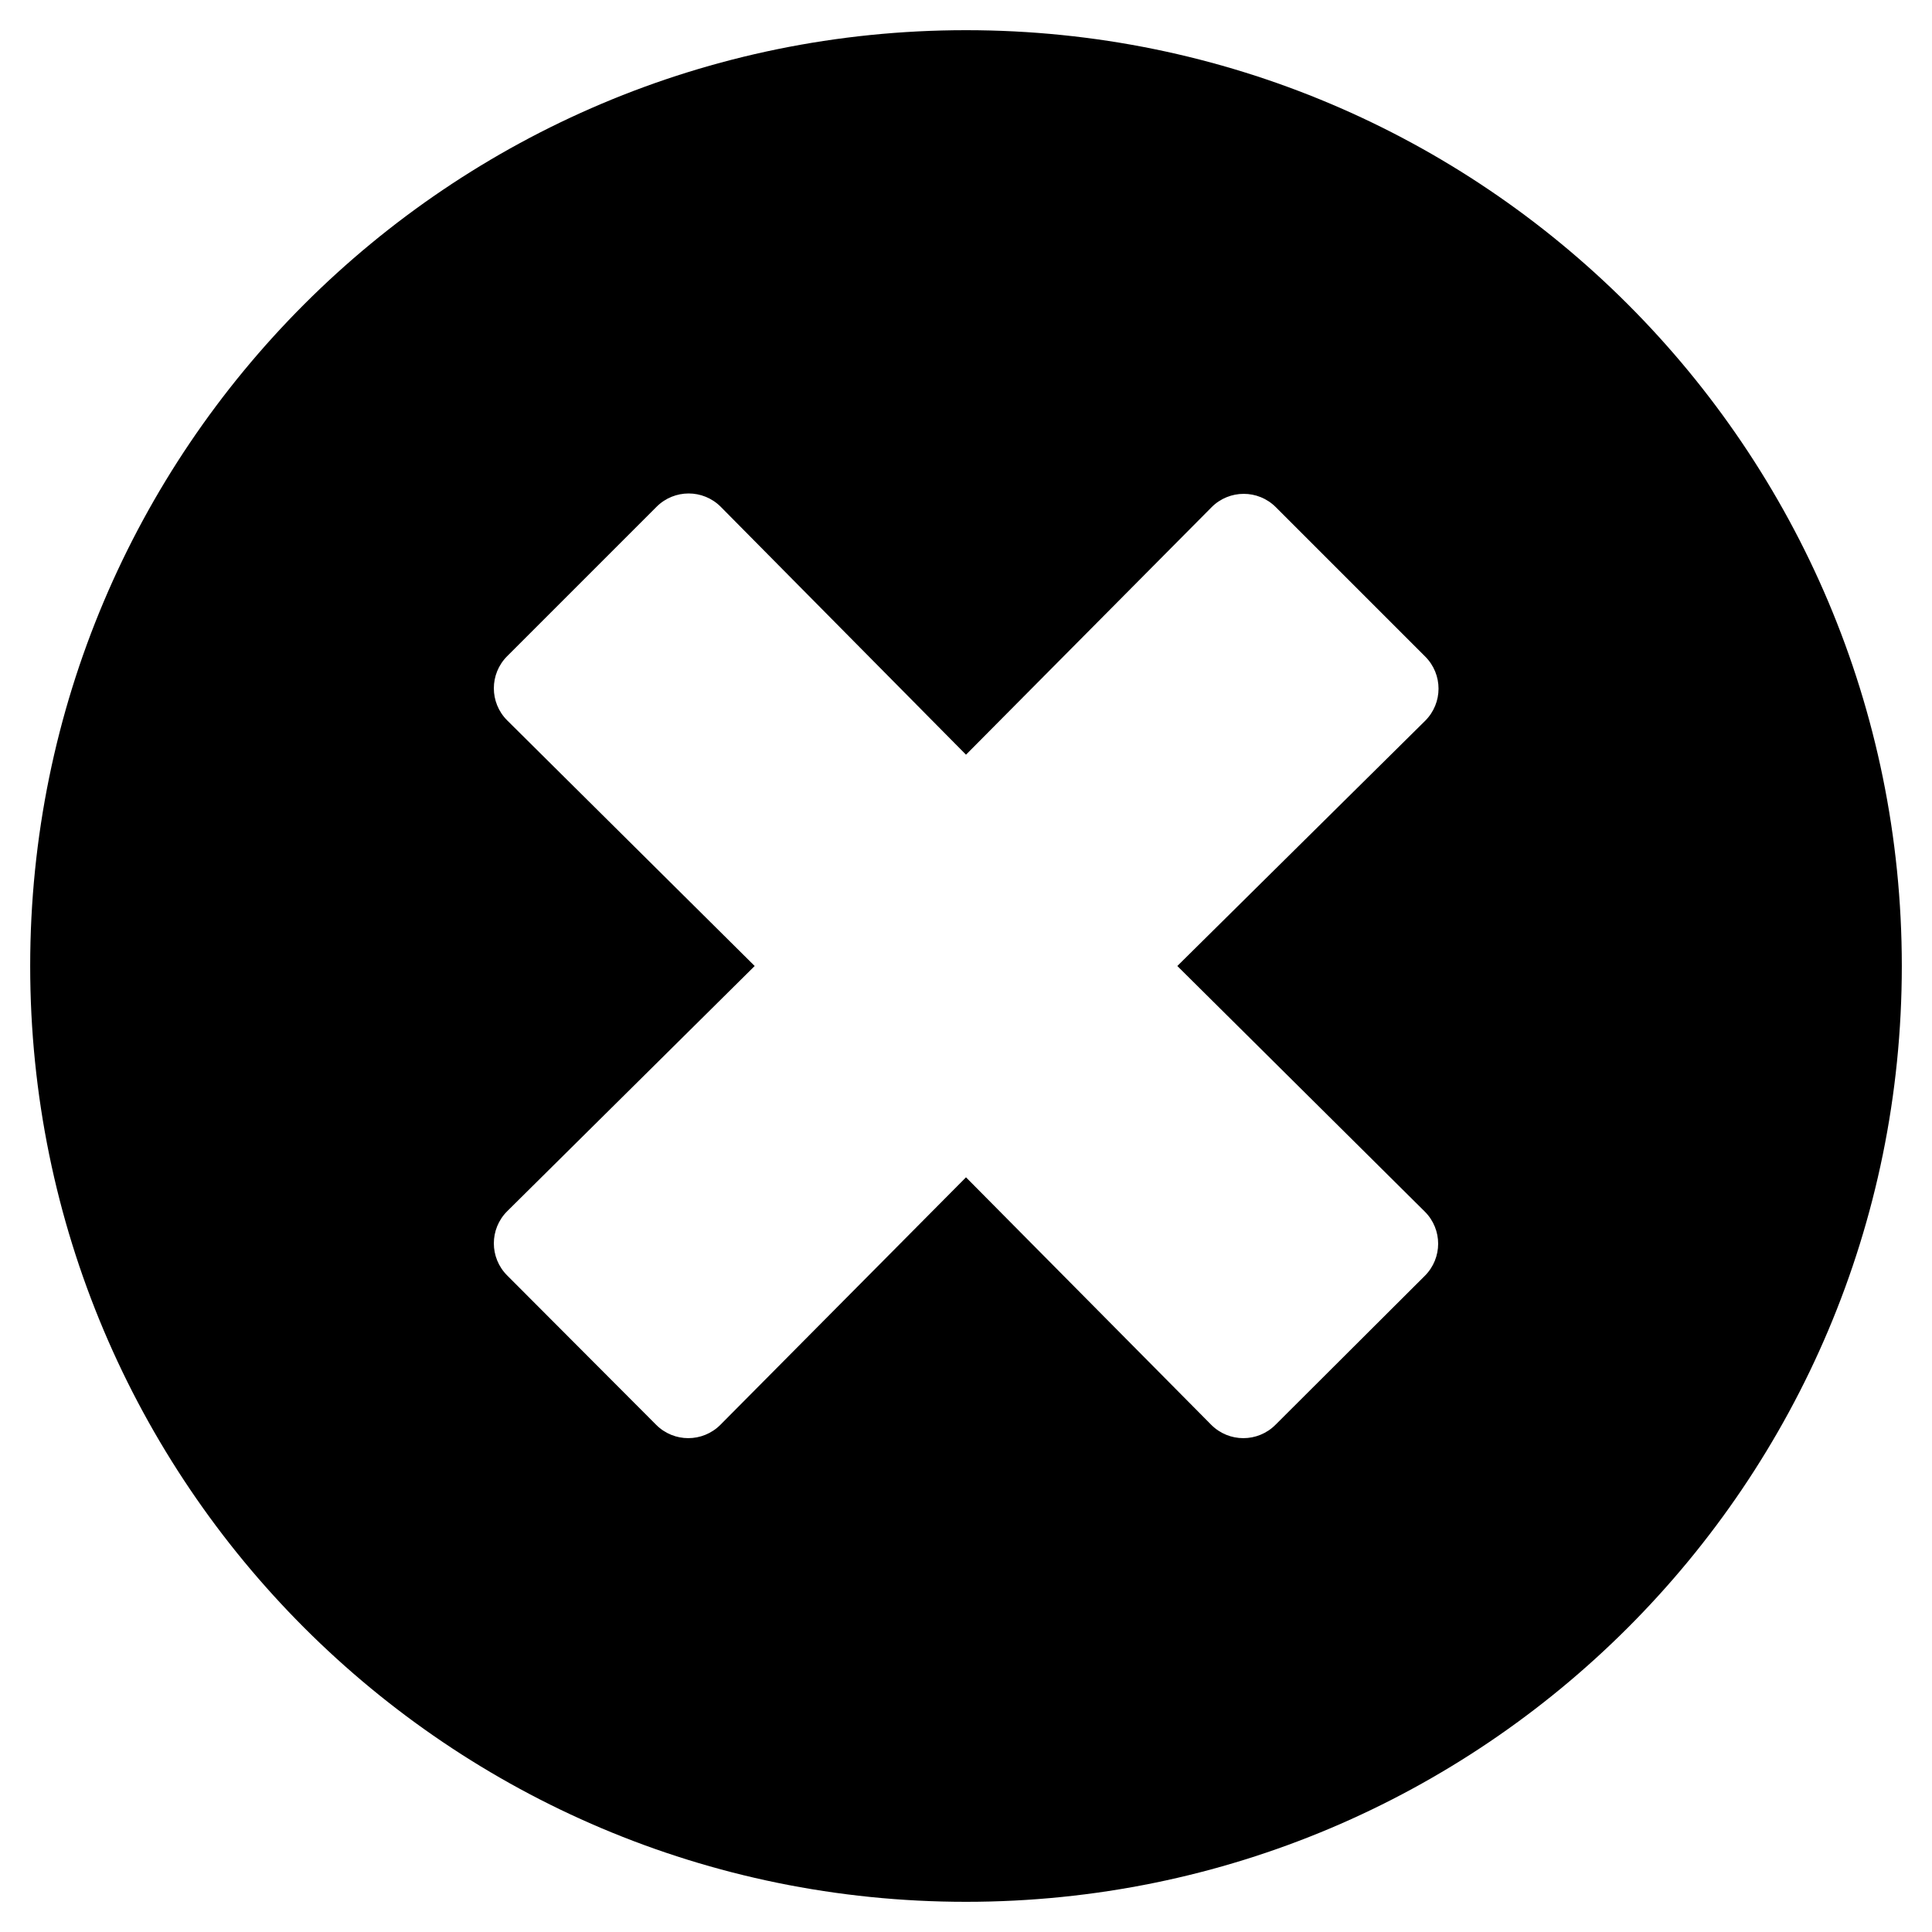
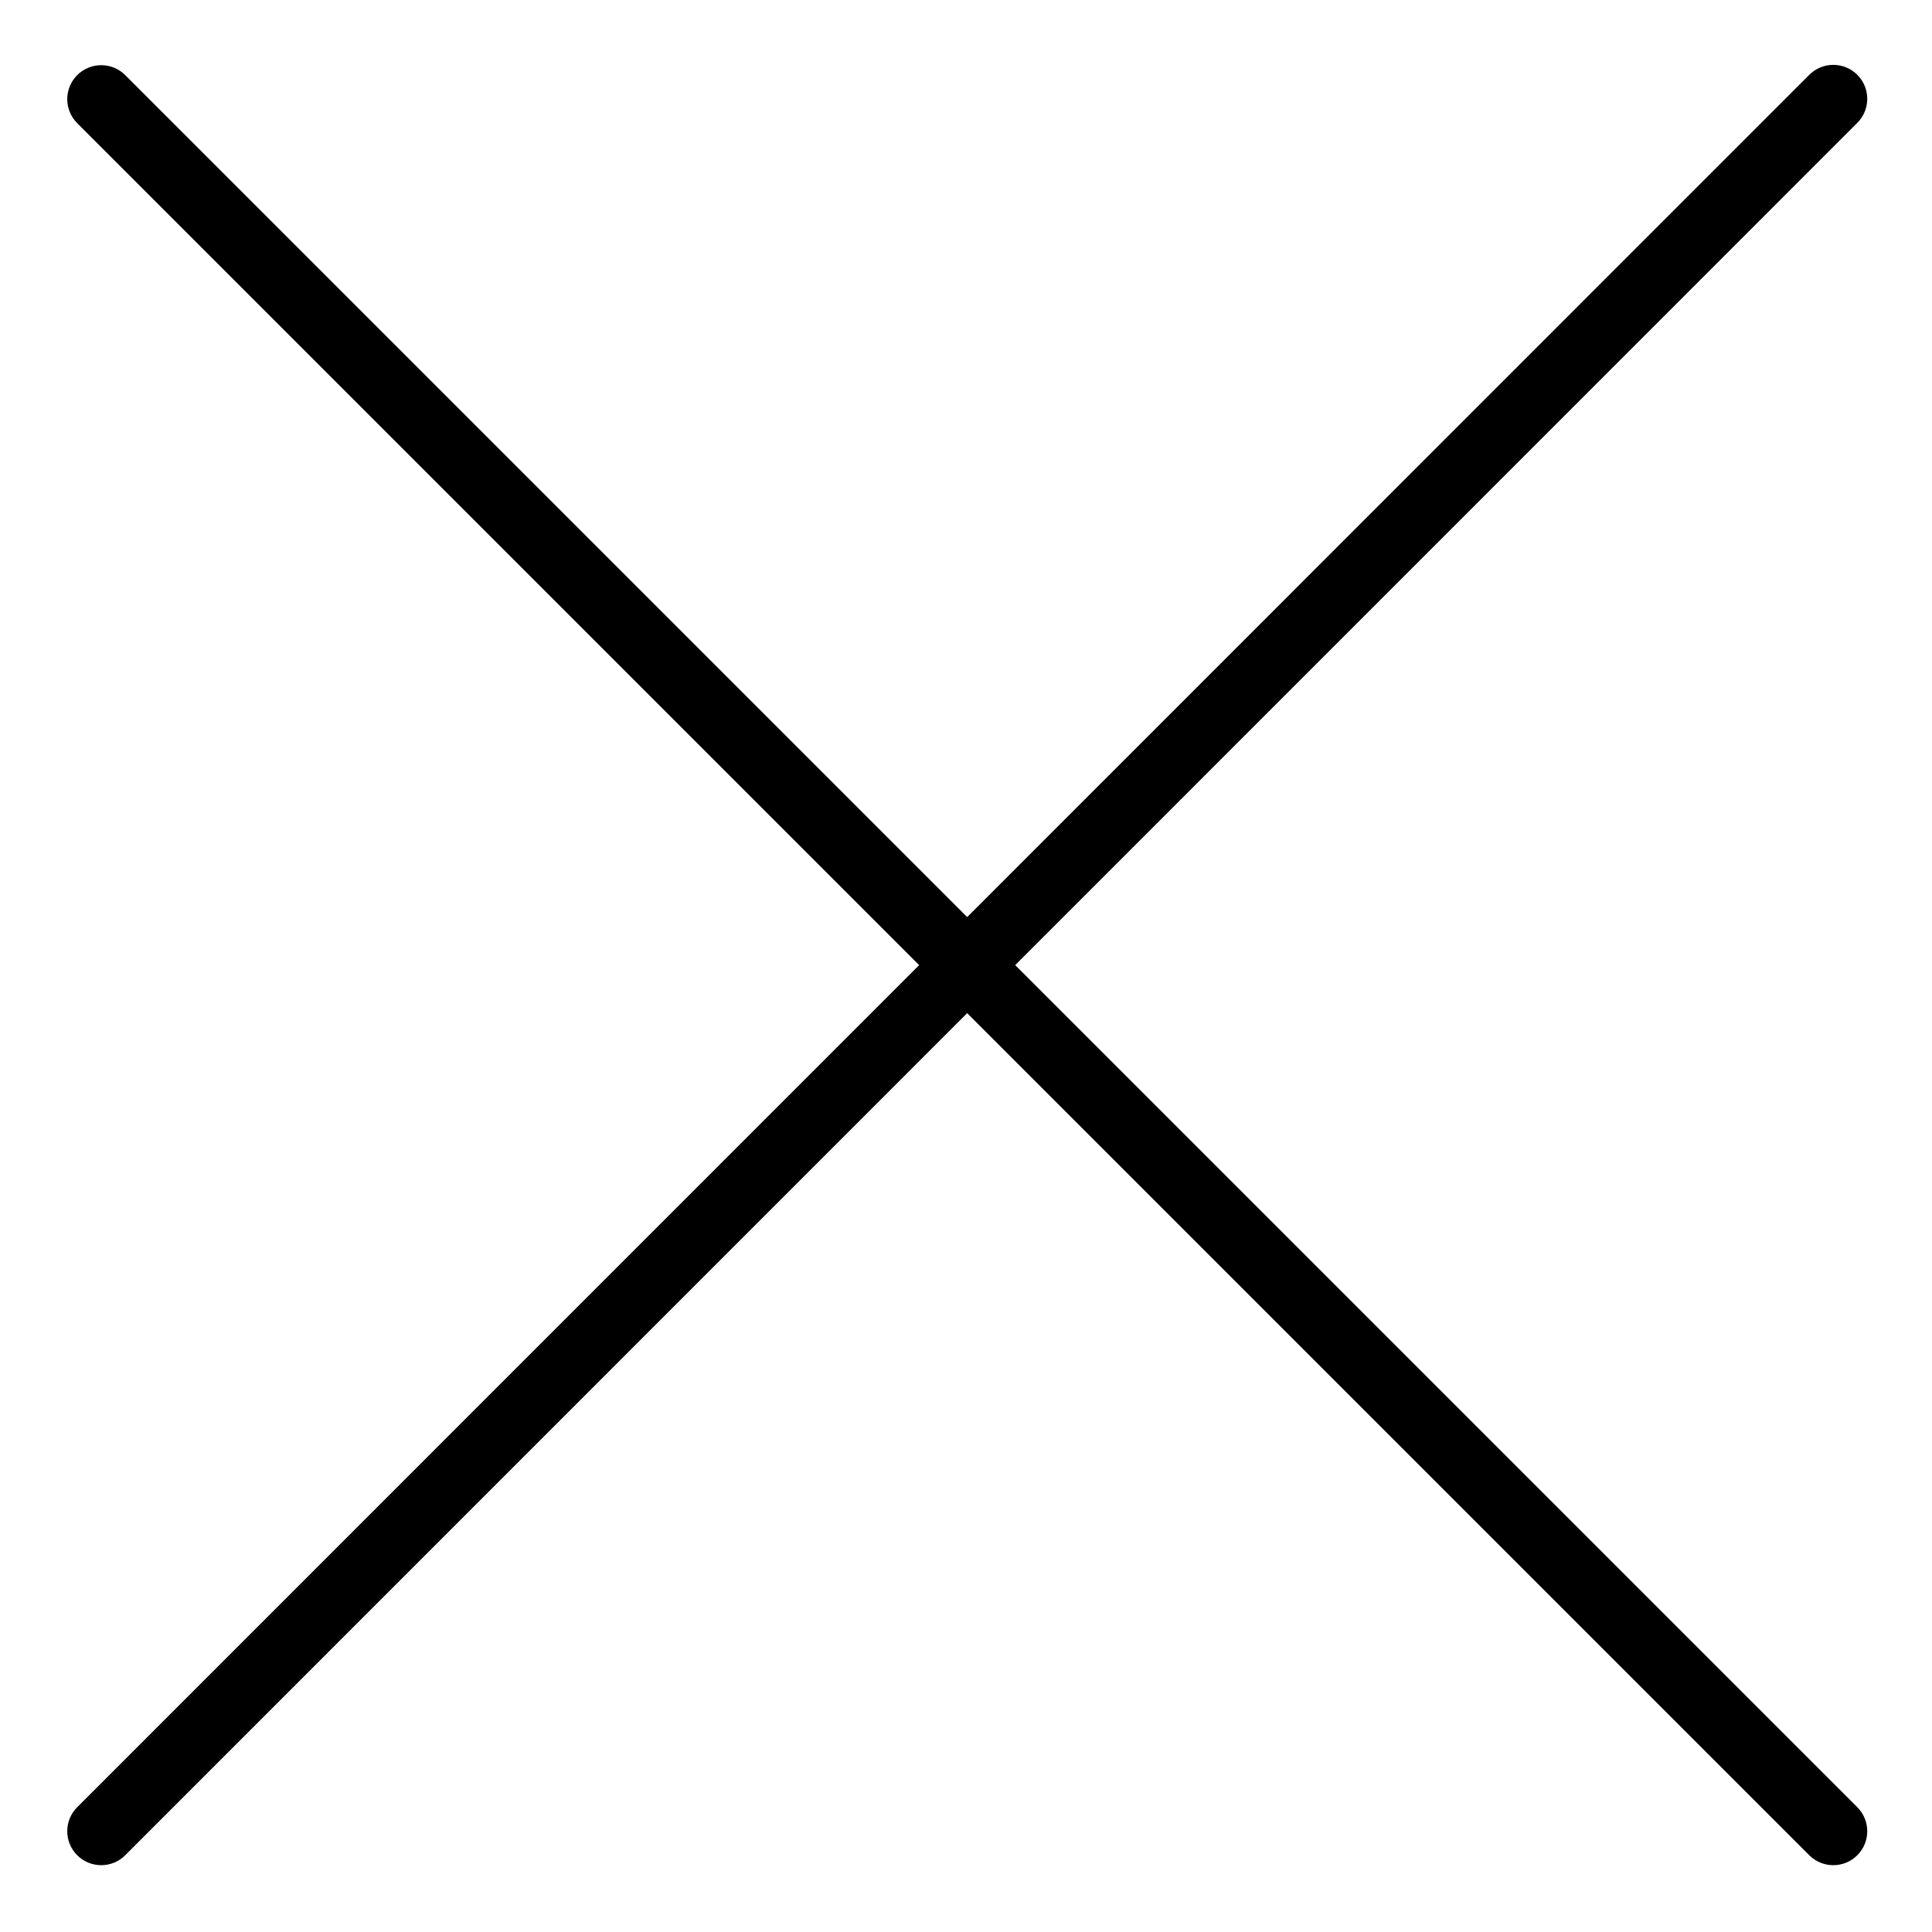
- <svg xmlns="http://www.w3.org/2000/svg" viewBox="0 0 512 512">
-   <path d="M256 8C119 8 8 119 8 256s111 248 248 248 248-111 248-248S393 8 256 8zm121.6 313.1c4.7 4.7 4.7 12.3 0 17L338 377.6c-4.7 4.7-12.3 4.7-17 0L256 312l-65.1 65.6c-4.7 4.7-12.3 4.7-17 0L134.4 338c-4.7-4.7-4.7-12.3 0-17l65.6-65-65.6-65.1c-4.7-4.7-4.7-12.3 0-17l39.6-39.6c4.7-4.7 12.3-4.7 17 0l65 65.7 65.1-65.6c4.7-4.7 12.3-4.7 17 0l39.6 39.6c4.7 4.7 4.7 12.3 0 17L312 256l65.6 65.1z" />
+ <svg xmlns="http://www.w3.org/2000/svg" width="512" height="512" enable-background="new 0 0 512 512" viewBox="0 0 512 512">
+   <path d="M485.841,494.293c-2.304,0-4.606-0.879-6.364-2.636L20.459,32.64c-3.515-3.515-3.515-9.213,0-12.728     c3.515-3.515,9.213-3.515,12.728,0l459.018,459.017c3.515,3.515,3.515,9.214,0,12.729     C490.447,493.414,488.145,494.293,485.841,494.293z" />
+   <path d="M26.823,494.293c-2.303,0-4.606-0.878-6.363-2.636c-3.515-3.514-3.516-9.213-0.001-12.728L479.477,19.829     c3.514-3.516,9.212-3.516,12.728-0.002c3.515,3.515,3.516,9.213,0.001,12.729L33.188,491.656     C31.431,493.414,29.126,494.293,26.823,494.293z" />
</svg>
